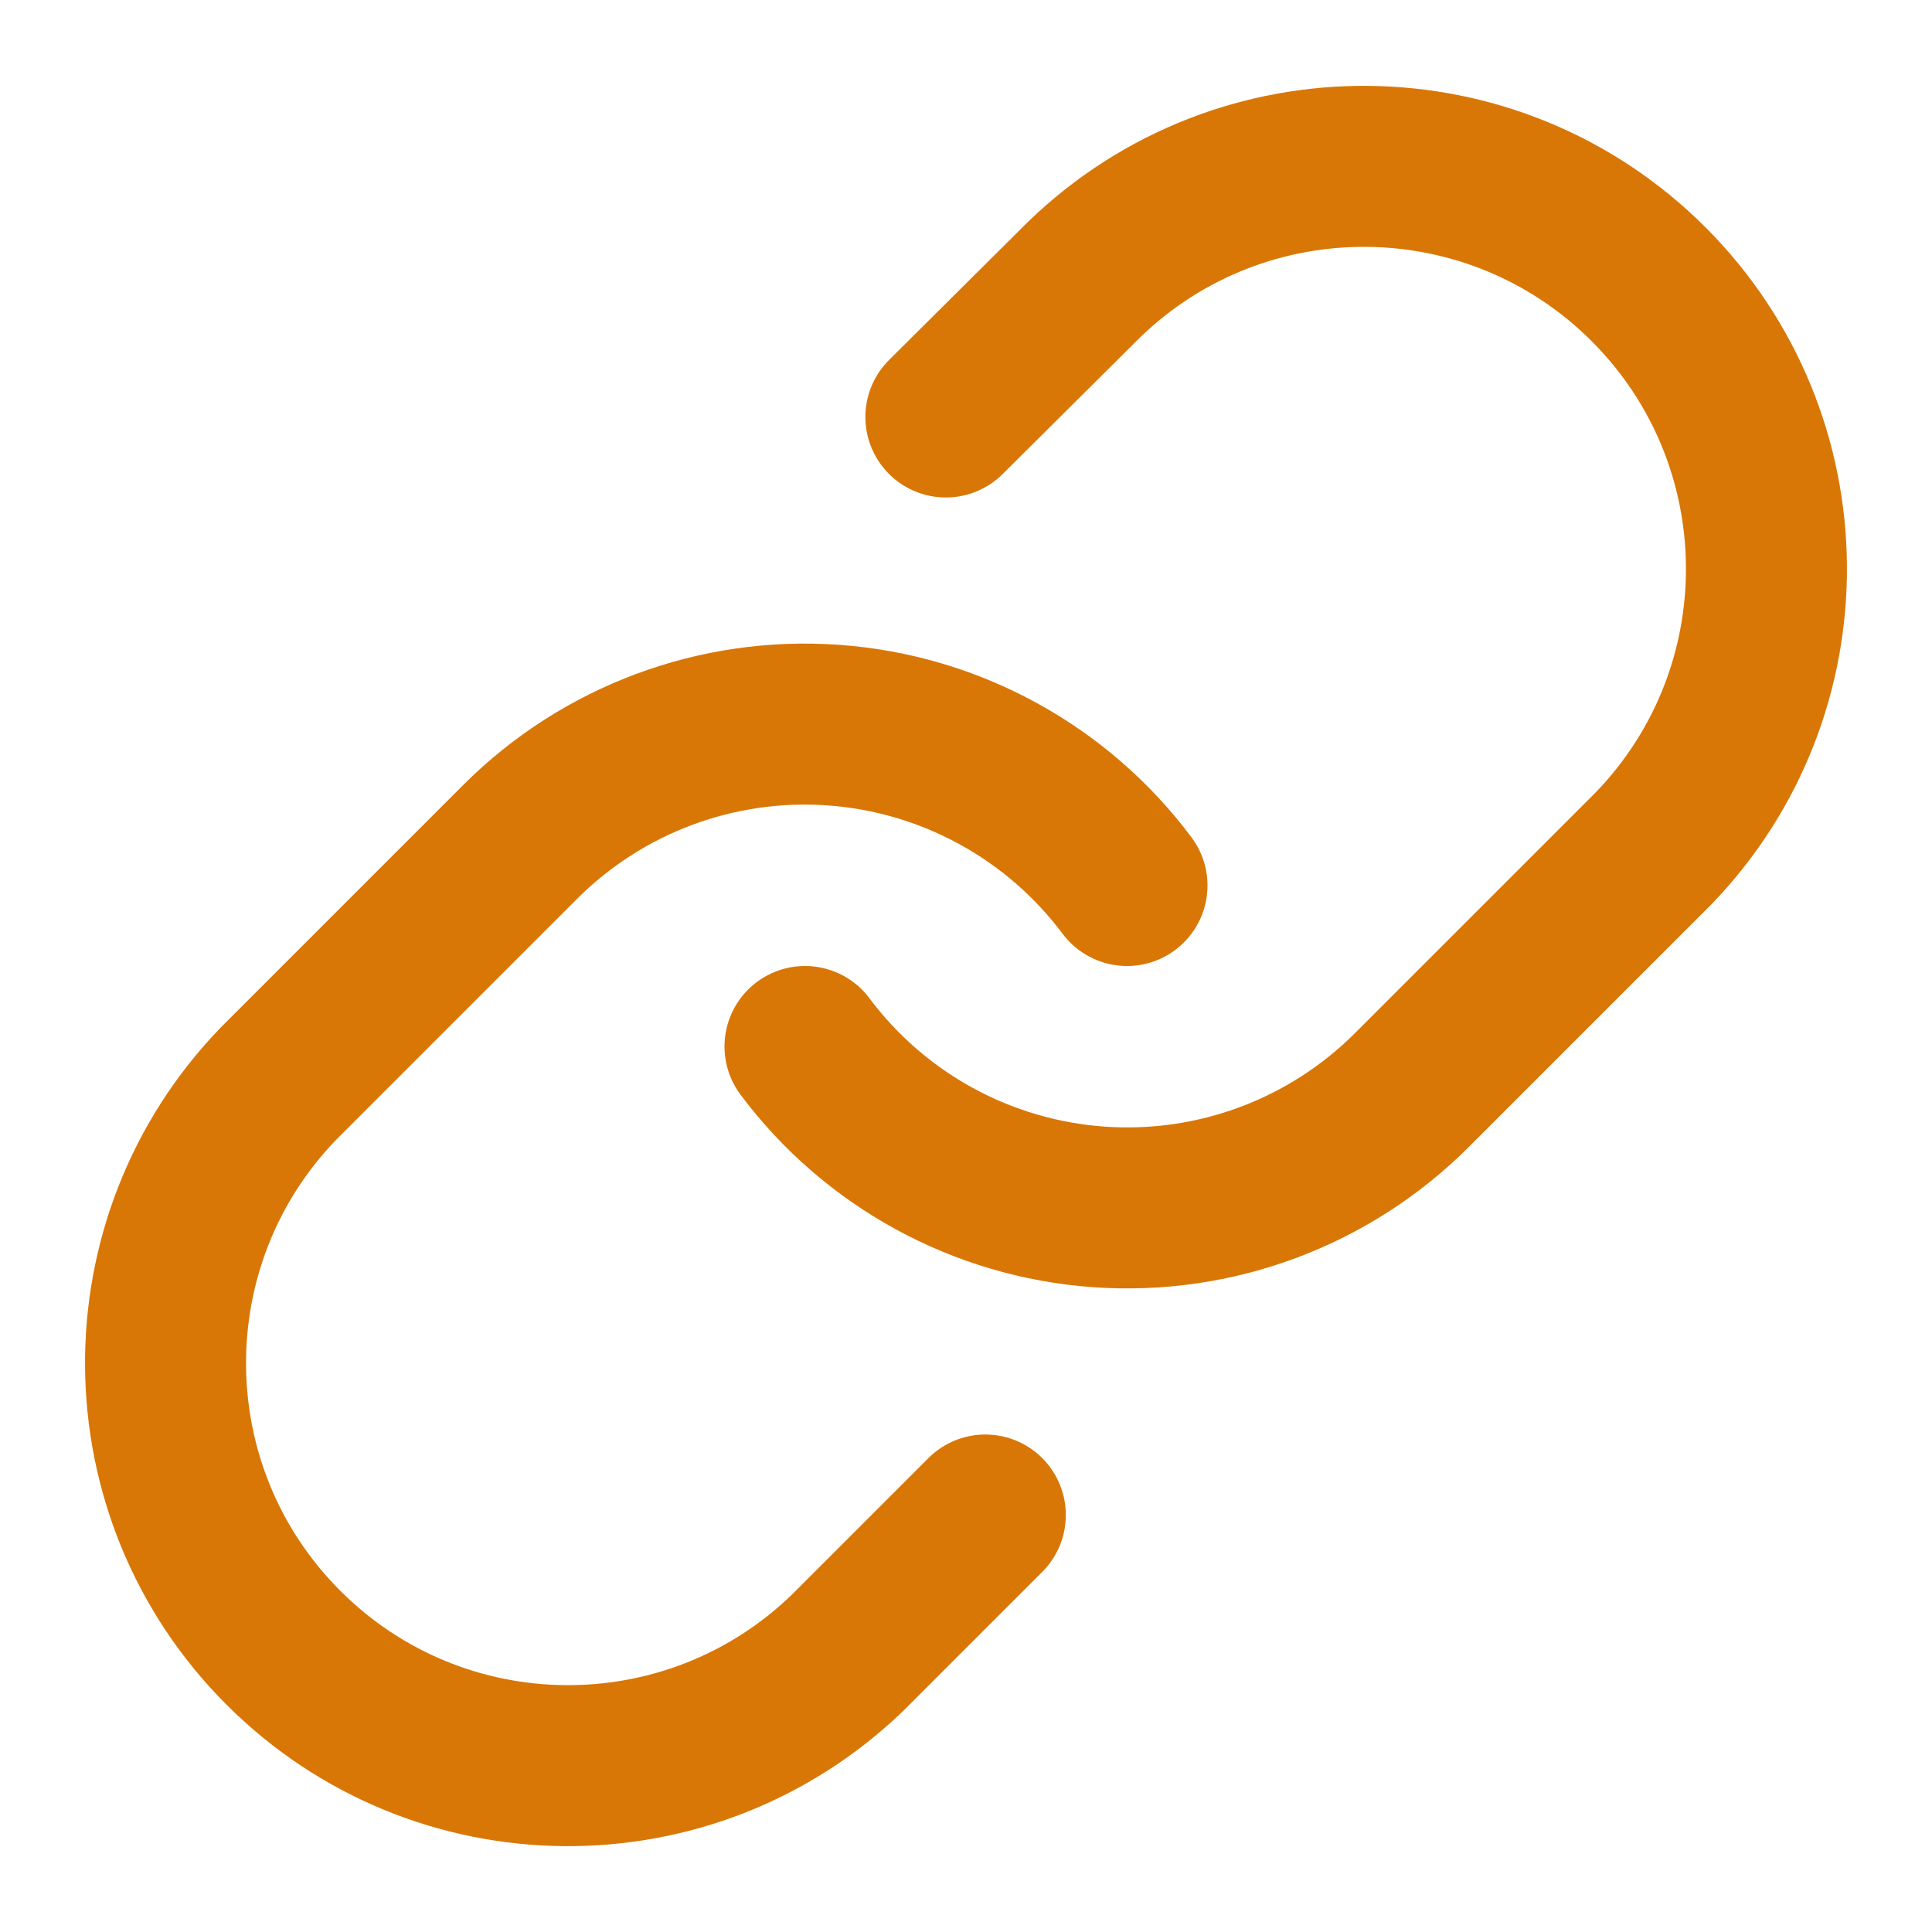
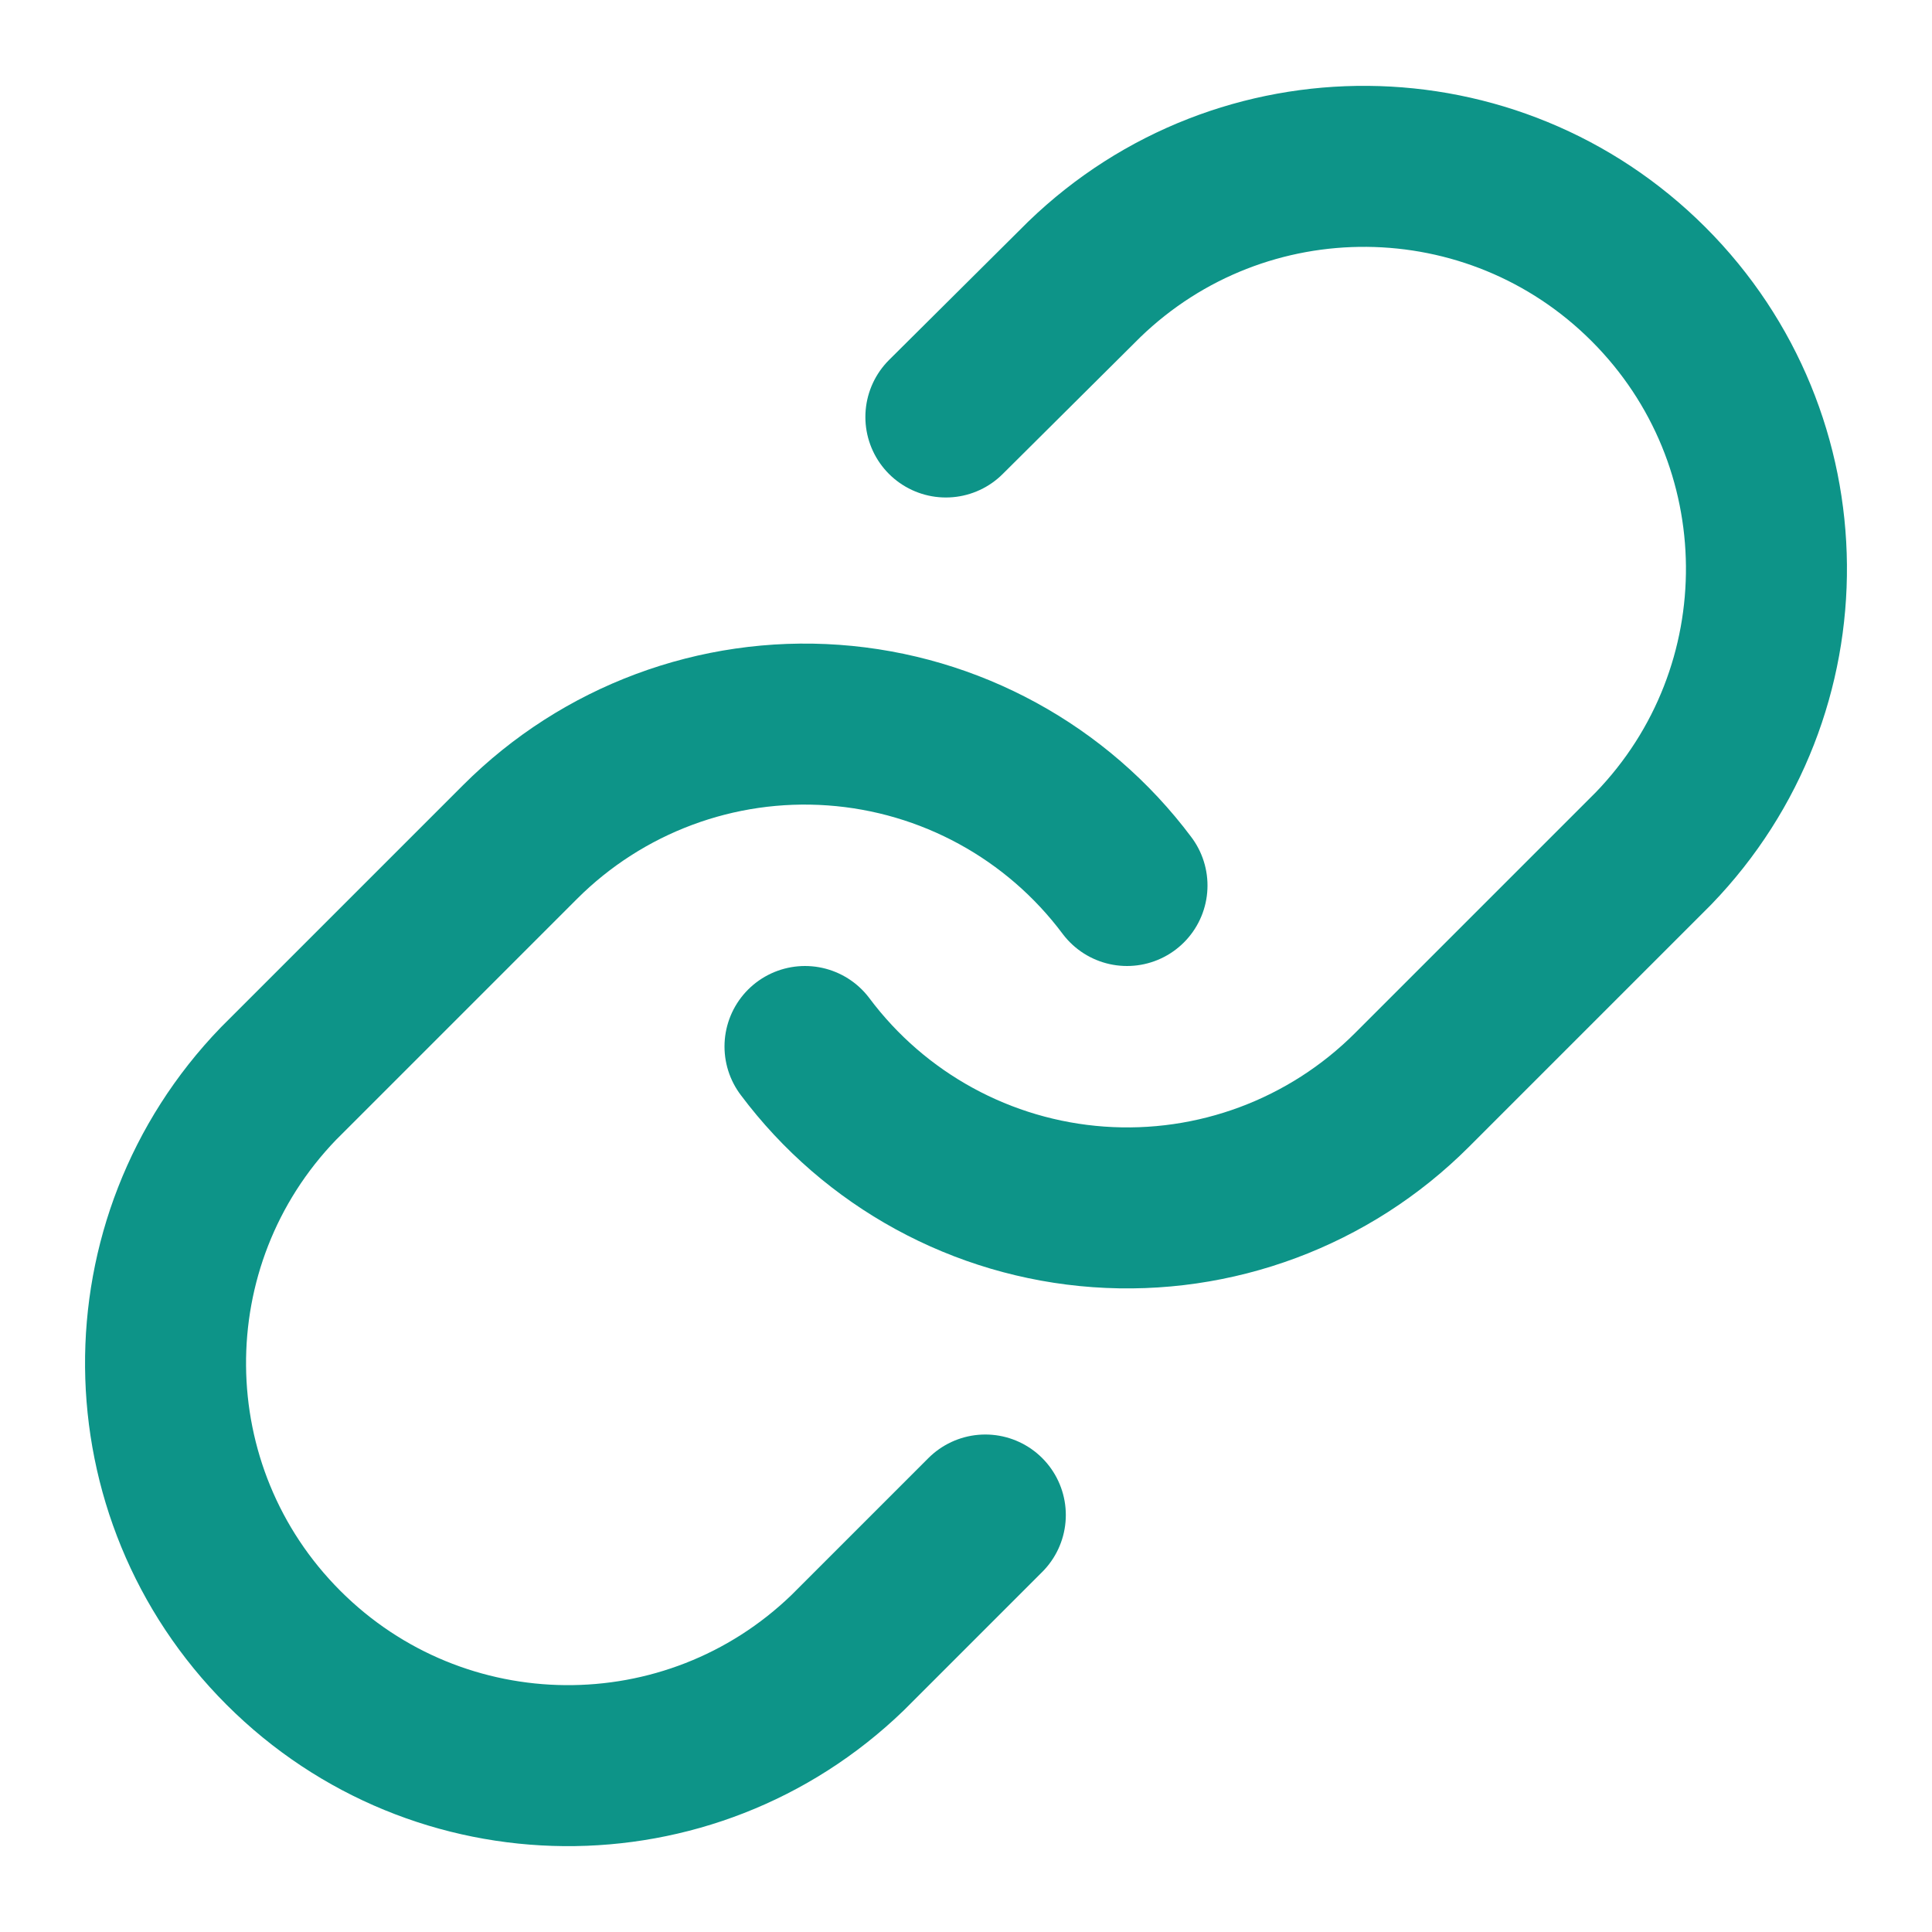
- <svg xmlns="http://www.w3.org/2000/svg" class="lucide lucide-link" width="24" height="24" viewBox="0 0 24 24" fill="none" stroke="#d97706" stroke-width="2" stroke-linecap="round" stroke-linejoin="round">
+ <svg xmlns="http://www.w3.org/2000/svg" class="lucide lucide-link" width="24" height="24" viewBox="0 0 24 24" fill="none" stroke="#0d9488" stroke-width="2" stroke-linecap="round" stroke-linejoin="round">
  <path d="M10 13a5 5 0 0 0 7.54.54l3-3a5 5 0 0 0-7.07-7.07l-1.72 1.71" />
  <path d="M14 11a5 5 0 0 0-7.54-.54l-3 3a5 5 0 0 0 7.07 7.07l1.71-1.71" />
</svg>
